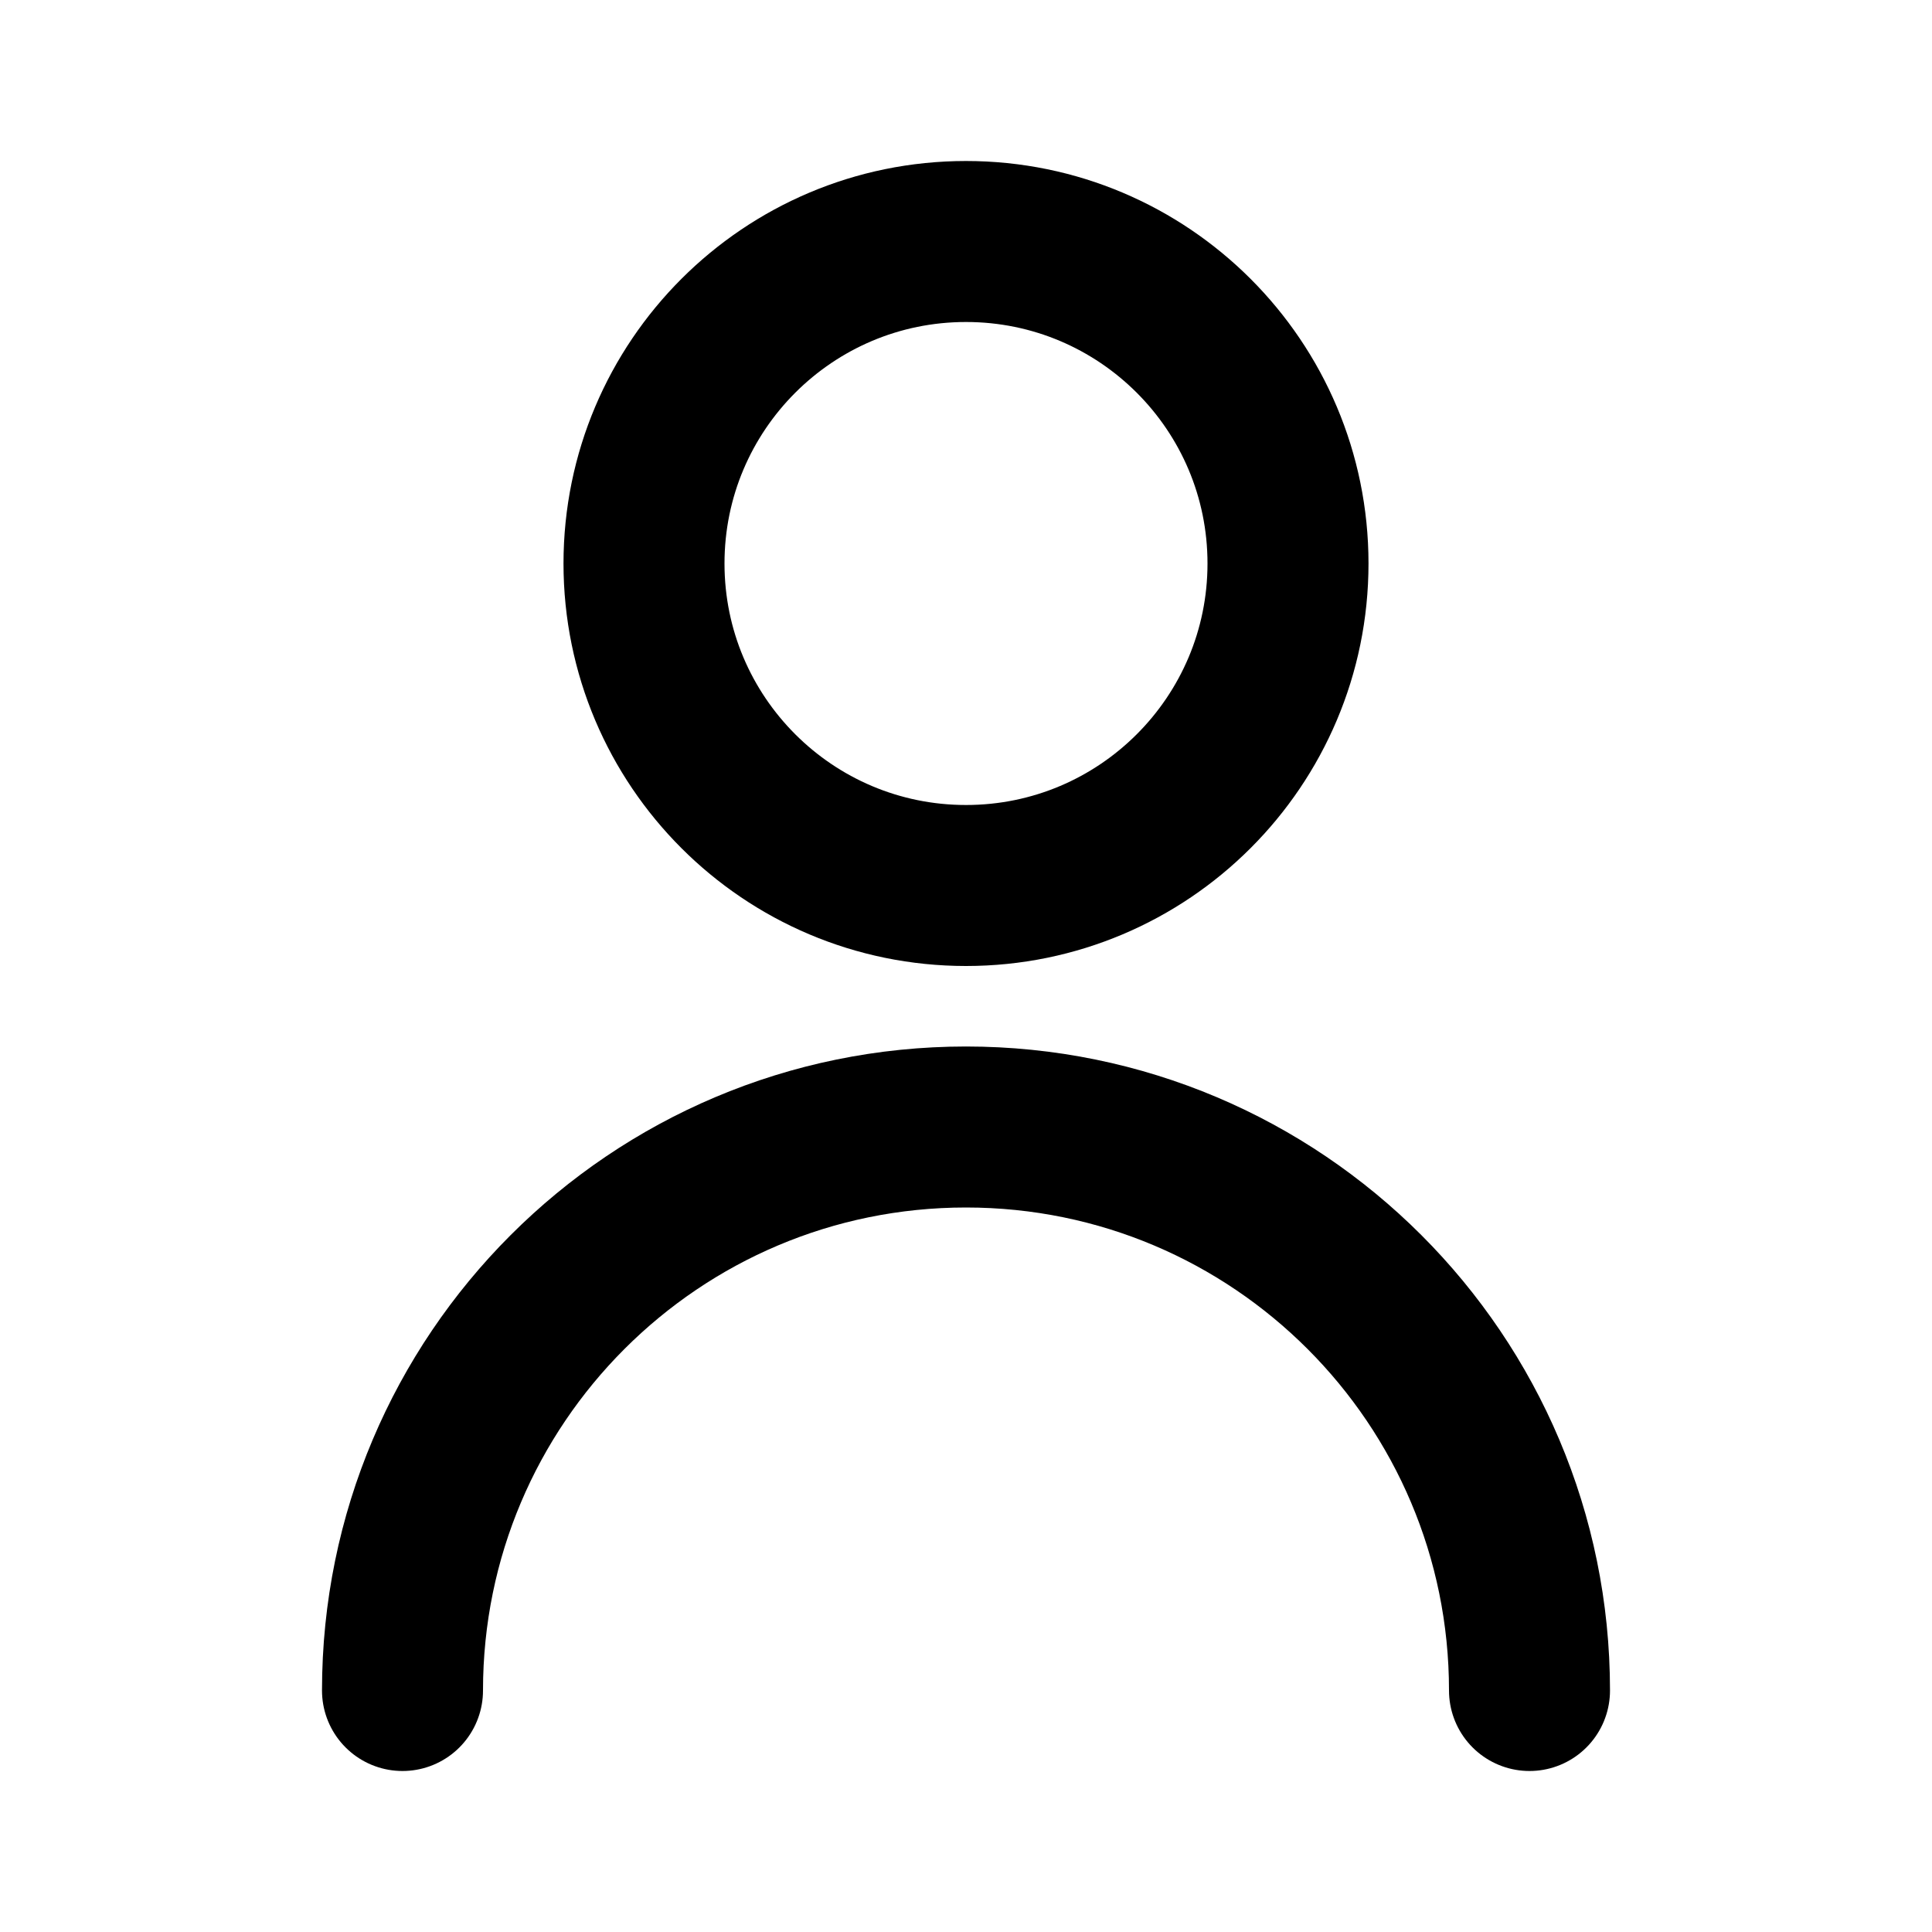
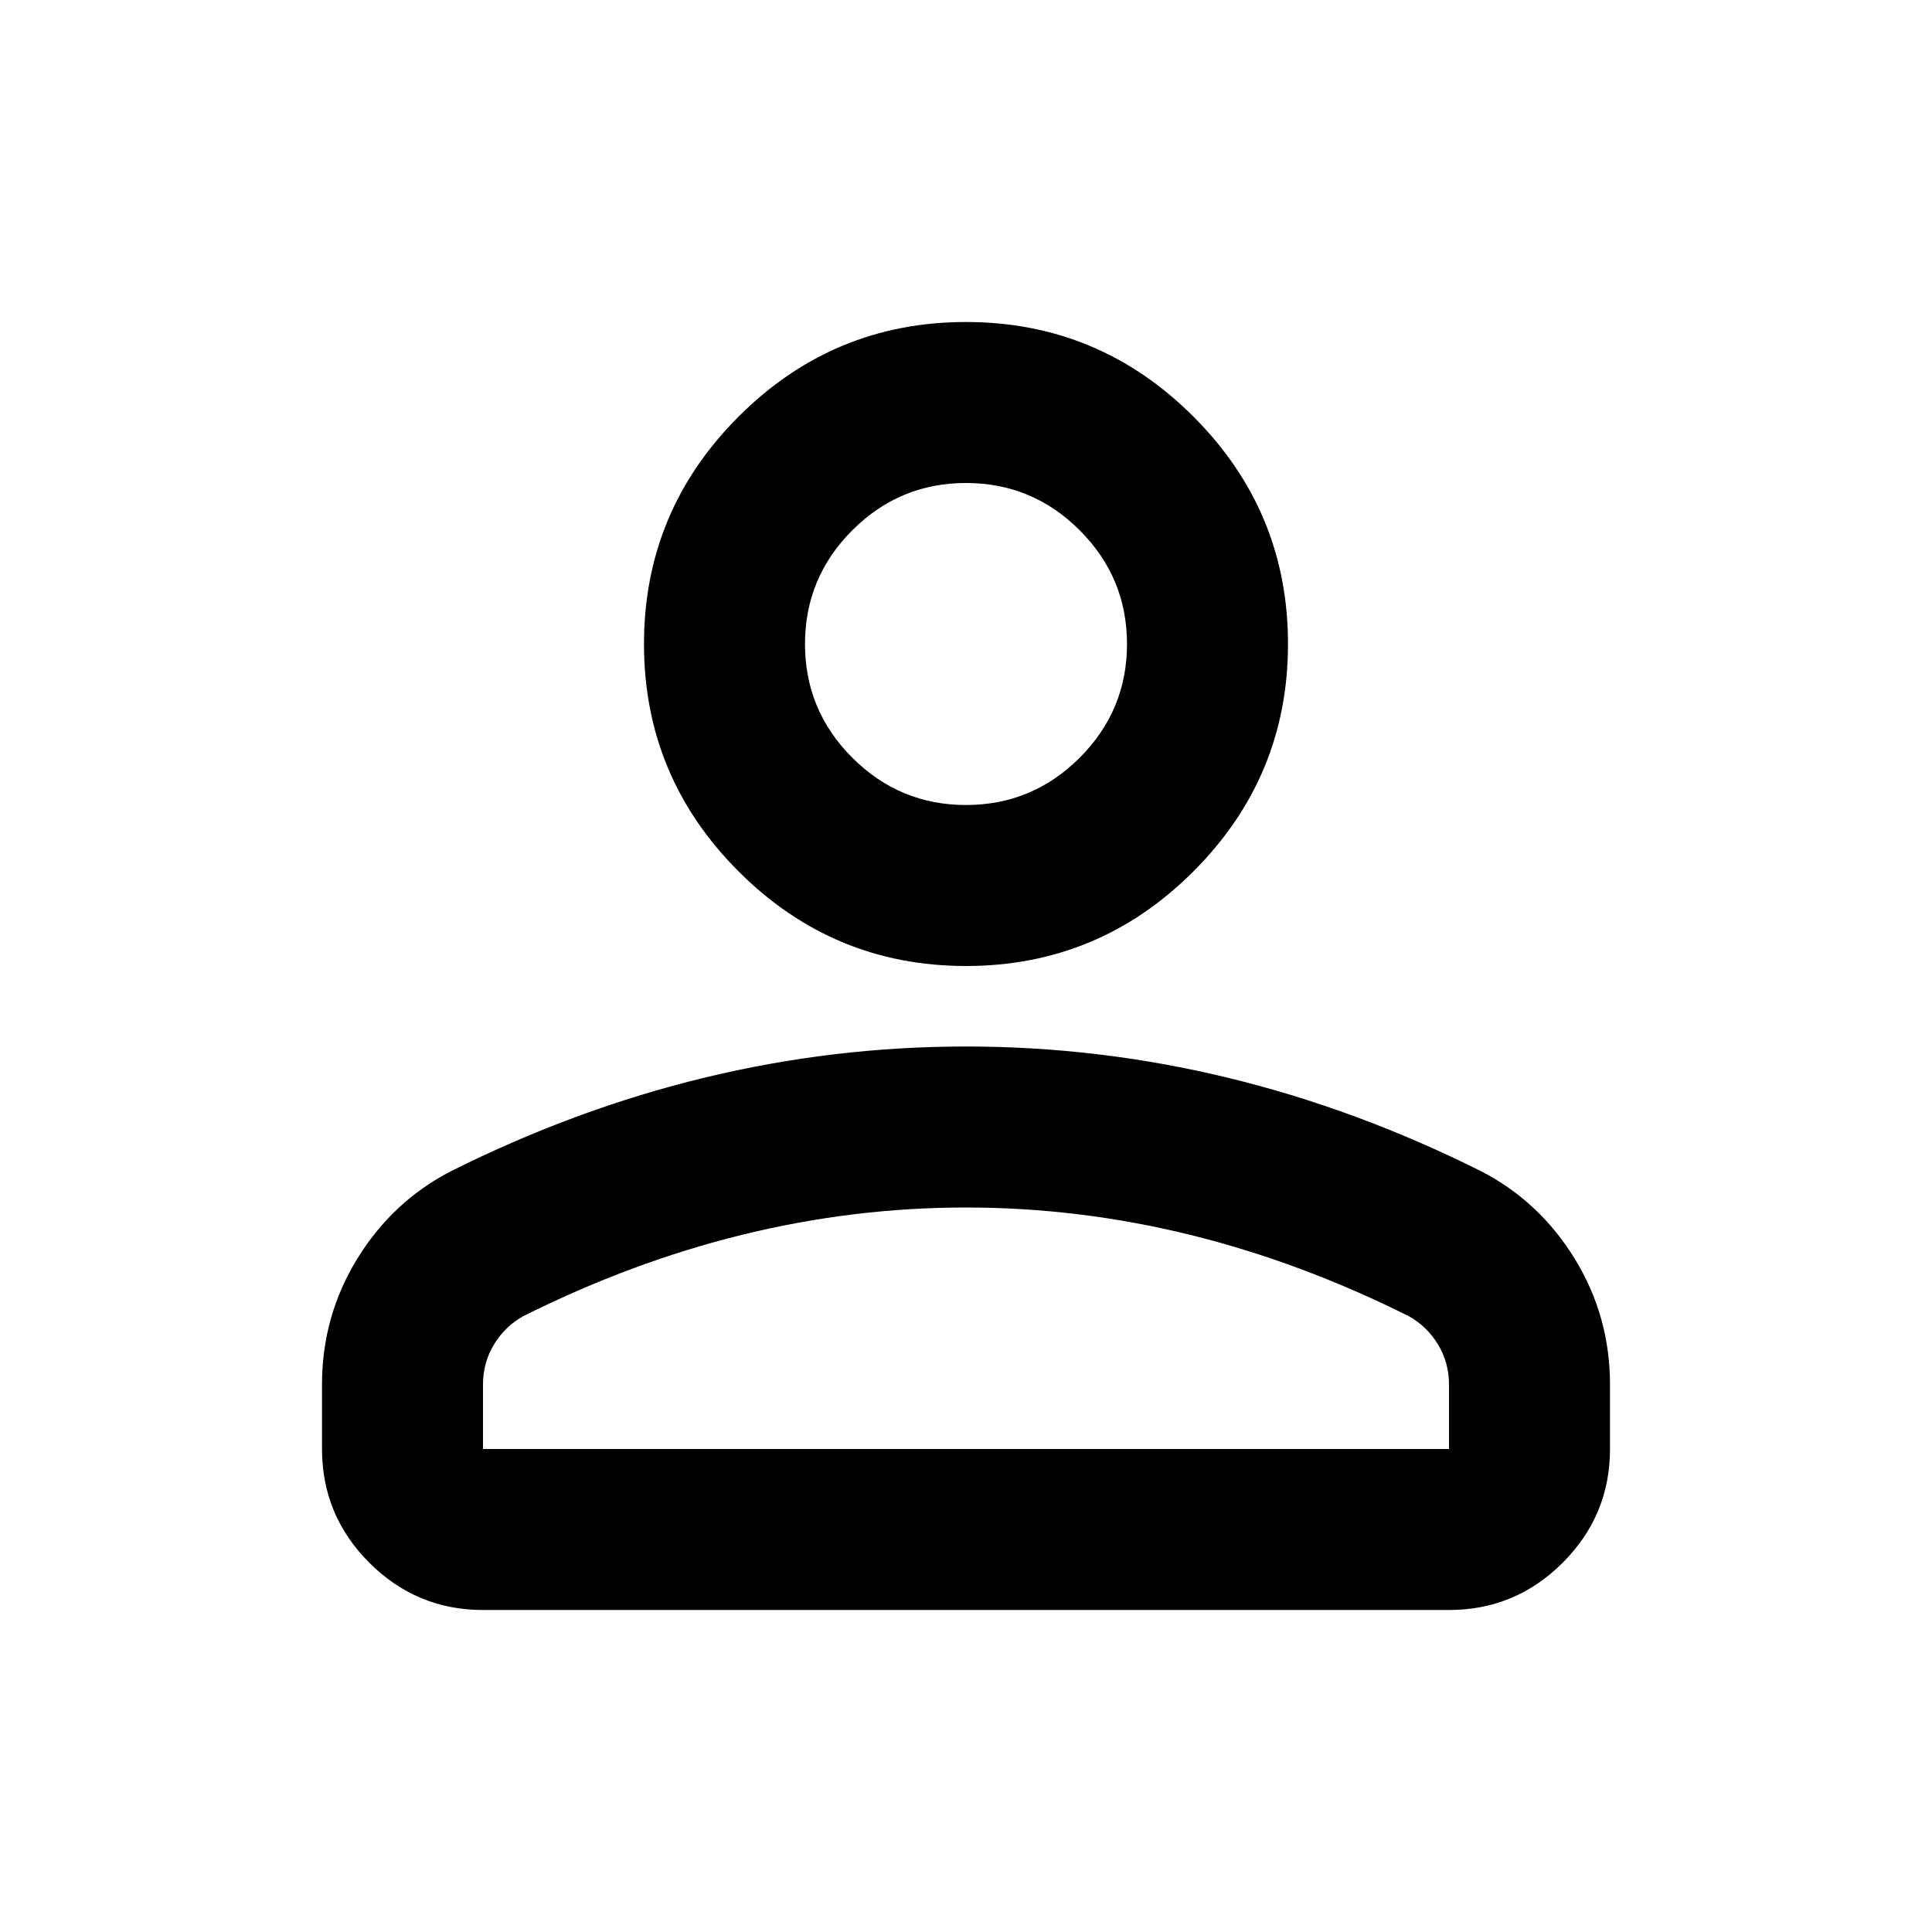
- <svg xmlns="http://www.w3.org/2000/svg" width="24px" height="24px" viewBox="0 0 24 24" fill="none">
-   <path d="M5 21C5 17.134 8.134 14 12 14C15.866 14 19 17.134 19 21M16 7C16 9.209 14.209 11 12 11C9.791 11 8 9.209 8 7C8 4.791 9.791 3 12 3C14.209 3 16 4.791 16 7Z" stroke="currentColor" stroke-width="2" stroke-linecap="round" stroke-linejoin="round" />
+ <svg xmlns="http://www.w3.org/2000/svg" height="24px" viewBox="0 -960 960 960" width="24px" fill="currentColor">
+   <path d="M480-480q-66 0-113-47t-47-113q0-66 47-113t113-47q66 0 113 47t47 113q0 66-47 113t-113 47ZM160-240v-32q0-34 17.5-62.5T224-378q62-31 126-46.5T480-440q66 0 130 15.5T736-378q29 15 46.5 43.5T800-272v32q0 33-23.5 56.5T720-160H240q-33 0-56.5-23.5T160-240Zm80 0h480v-32q0-11-5.5-20T700-306q-54-27-109-40.5T480-360q-56 0-111 13.5T260-306q-9 5-14.5 14t-5.5 20v32Zm240-320q33 0 56.5-23.5T560-640q0-33-23.5-56.5T480-720q-33 0-56.5 23.5T400-640q0 33 23.5 56.5T480-560Zm0-80Zm0 400Z" />
</svg>
